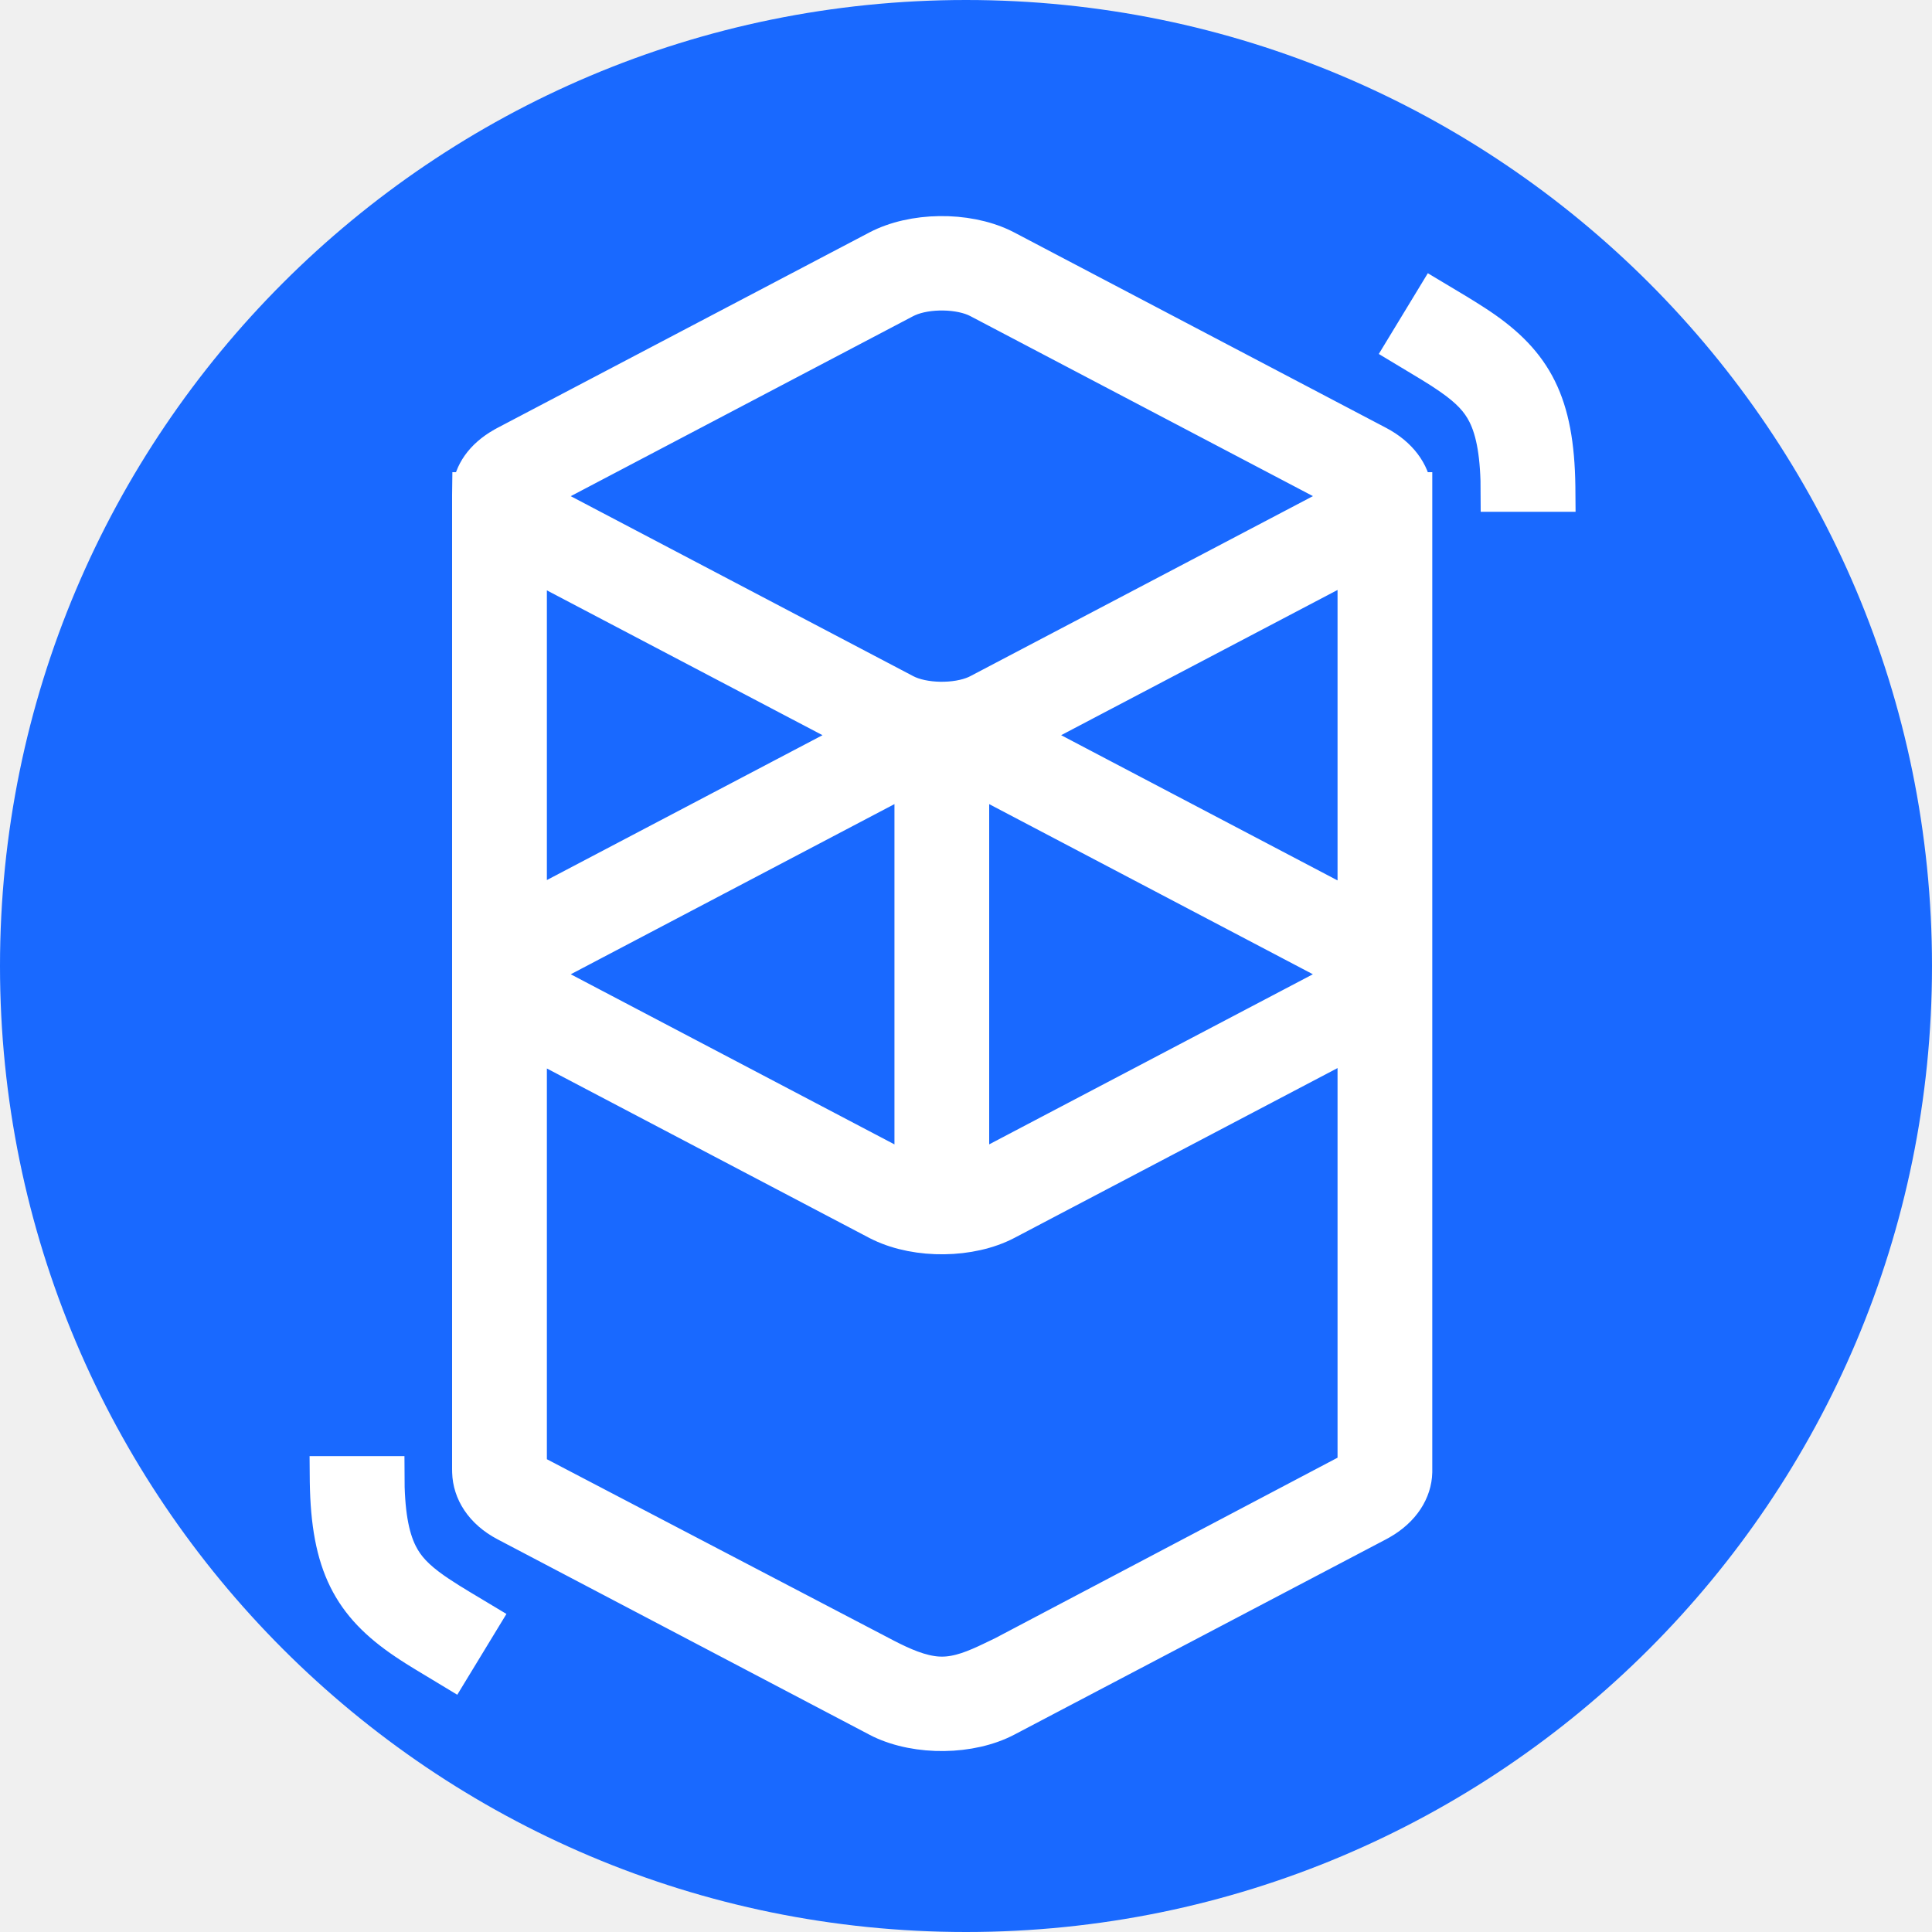
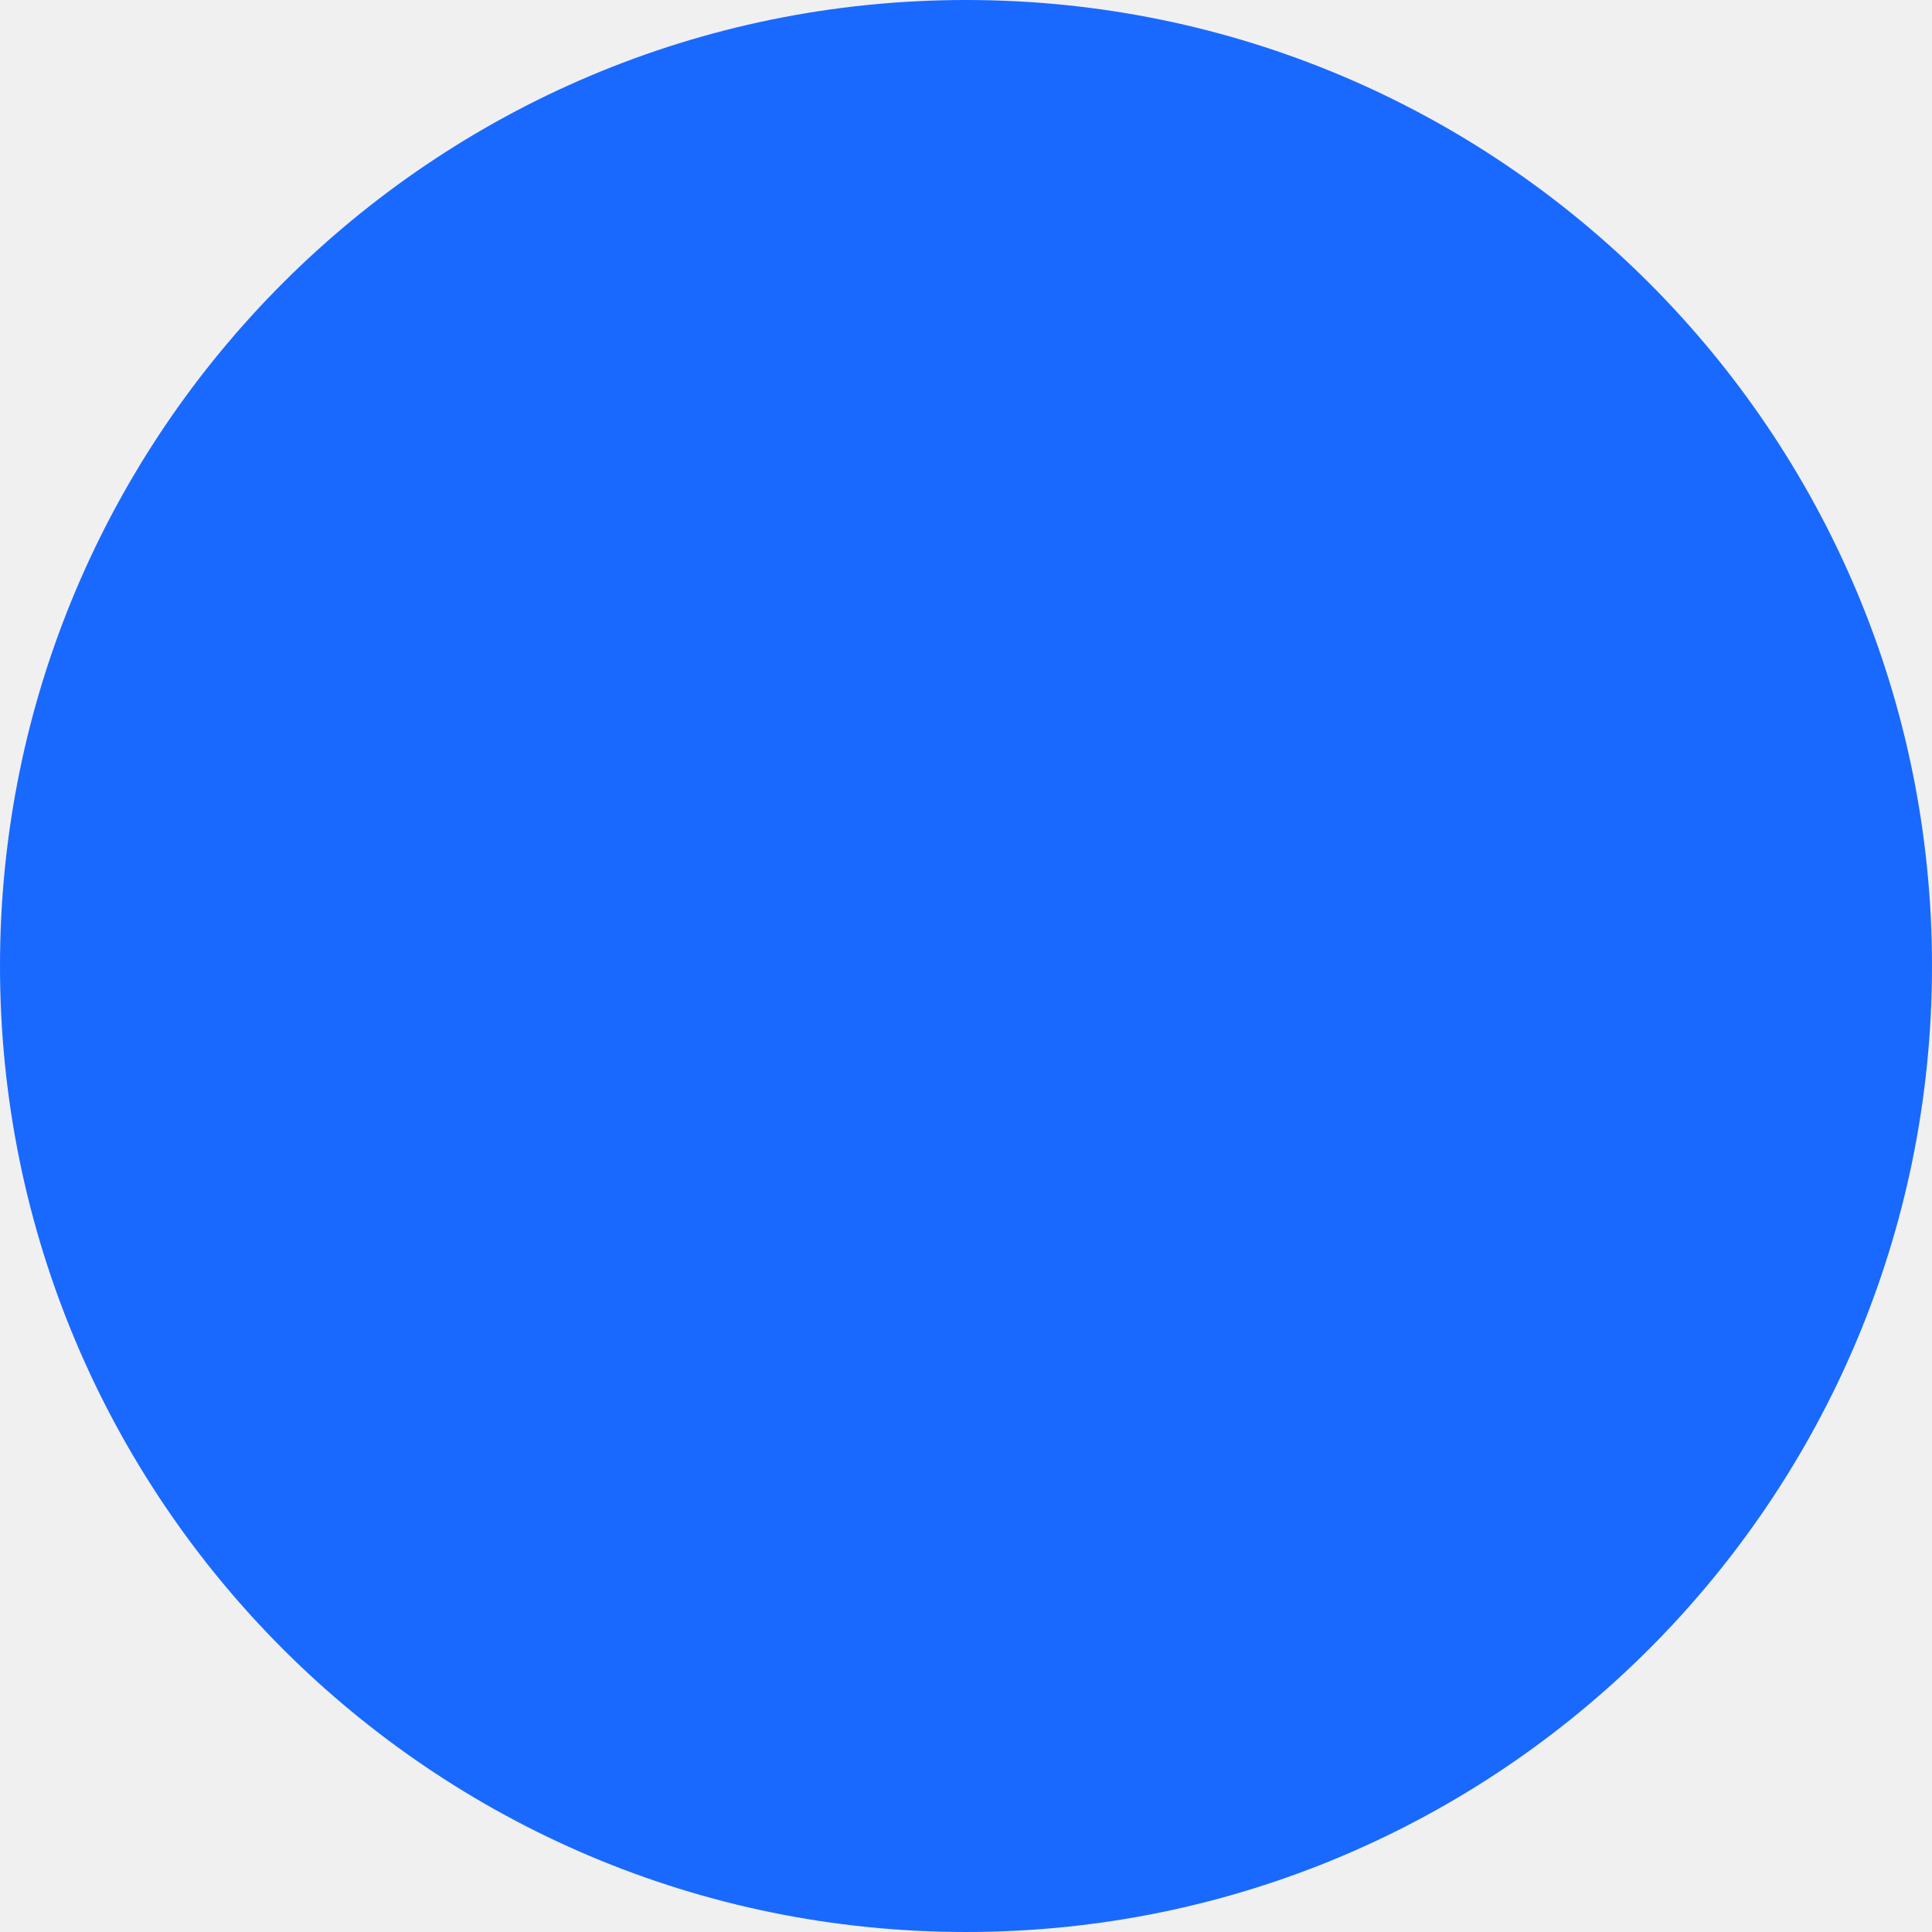
<svg xmlns="http://www.w3.org/2000/svg" width="32px" height="32px" viewBox="0 0 32 32" version="1.1">
  <g id="FTM" stroke="none" stroke-width="1" fill="none" fill-rule="evenodd">
    <circle id="Oval" fill="#1969FF" cx="16" cy="16" r="16" />
-     <path d="M14.537,4.117 C15.121,3.81 15.999,3.8 16.602,4.087 L16.662,4.117 L22.818,7.352 C23.182,7.543 23.381,7.827 23.417,8.121 L23.423,8.121 L23.423,24.384 C23.415,24.691 23.23,24.996 22.867,25.203 L22.818,25.23 L16.662,28.465 C16.078,28.772 15.199,28.782 14.596,28.495 L14.537,28.465 L8.38,25.23 C7.987,25.023 7.798,24.703 7.789,24.384 L7.788,24.328 C7.788,24.319 7.788,24.312 7.788,24.304 L7.788,8.226 L7.788,8.199 L7.788,8.199 L7.789,8.121 L7.791,8.121 C7.817,7.838 7.992,7.572 8.331,7.379 L8.38,7.352 L14.537,4.117 Z M22.454,17.194 L16.662,20.238 C16.078,20.544 15.199,20.554 14.596,20.267 L14.537,20.238 L8.758,17.201 L8.758,24.351 L14.668,27.441 C14.953,27.588 15.246,27.718 15.533,27.737 L15.599,27.739 C15.88,27.74 16.153,27.625 16.428,27.493 L16.619,27.401 L22.454,24.325 L22.454,17.194 Z M6.399,24.418 C6.399,25.041 6.472,25.45 6.617,25.739 C6.729,25.963 6.894,26.138 7.184,26.342 L7.263,26.396 L7.354,26.455 L7.354,26.455 L7.455,26.52 C7.473,26.531 7.492,26.542 7.511,26.554 L7.625,26.624 L7.975,26.834 L7.473,27.659 L7.082,27.423 L7.016,27.383 C6.971,27.355 6.928,27.329 6.888,27.304 L6.775,27.231 C6.757,27.219 6.739,27.207 6.721,27.195 C5.804,26.58 5.451,25.91 5.431,24.541 L5.43,24.418 L6.399,24.418 Z M15.115,12.835 C15.085,12.845 15.056,12.857 15.029,12.869 L14.989,12.888 L8.809,16.137 L8.833,16.15 L14.989,19.385 C15.028,19.405 15.07,19.423 15.115,19.438 L15.115,12.835 Z M16.084,12.835 L16.084,19.438 C16.114,19.428 16.142,19.417 16.169,19.404 L16.209,19.385 L22.384,16.14 L22.389,16.137 L22.366,16.124 L16.209,12.888 C16.171,12.868 16.129,12.85 16.084,12.835 Z M22.454,9.275 L16.931,12.177 L22.454,15.079 L22.454,9.275 Z M8.758,9.282 L8.758,15.073 L14.268,12.177 L8.758,9.282 Z M16.209,4.969 C15.903,4.808 15.359,4.801 15.033,4.948 L14.989,4.969 L8.809,8.218 L8.833,8.231 L14.989,11.466 C15.296,11.627 15.839,11.634 16.166,11.487 L16.209,11.466 L22.375,8.226 L22.375,8.226 L22.389,8.218 L22.366,8.204 L16.209,4.969 Z M23.751,4.936 L24.143,5.171 L24.274,5.252 L24.274,5.252 L24.394,5.328 C24.432,5.352 24.468,5.376 24.503,5.399 C25.421,6.015 25.774,6.685 25.793,8.054 L25.794,8.177 L24.825,8.177 C24.825,7.554 24.752,7.144 24.608,6.856 C24.495,6.631 24.33,6.457 24.04,6.253 L23.961,6.199 L23.871,6.139 L23.871,6.139 L23.769,6.075 C23.751,6.064 23.733,6.052 23.713,6.04 L23.599,5.971 L23.25,5.761 L23.751,4.936 Z" id="Shape" stroke="#FFFFFF" stroke-width="0.6" fill="#FFFFFF" fill-rule="nonzero" />
+     <path d="M14.537,4.117 C15.121,3.81 15.999,3.8 16.602,4.087 L16.662,4.117 L22.818,7.352 C23.182,7.543 23.381,7.827 23.417,8.121 L23.423,8.121 L23.423,24.384 C23.415,24.691 23.23,24.996 22.867,25.203 L22.818,25.23 L16.662,28.465 C16.078,28.772 15.199,28.782 14.596,28.495 L14.537,28.465 L8.38,25.23 C7.987,25.023 7.798,24.703 7.789,24.384 L7.788,24.328 C7.788,24.319 7.788,24.312 7.788,24.304 L7.788,8.226 L7.788,8.199 L7.788,8.199 L7.789,8.121 L7.791,8.121 C7.817,7.838 7.992,7.572 8.331,7.379 L8.38,7.352 L14.537,4.117 Z M22.454,17.194 L16.662,20.238 C16.078,20.544 15.199,20.554 14.596,20.267 L14.537,20.238 L8.758,17.201 L8.758,24.351 L14.668,27.441 C14.953,27.588 15.246,27.718 15.533,27.737 L15.599,27.739 C15.88,27.74 16.153,27.625 16.428,27.493 L16.619,27.401 L22.454,24.325 L22.454,17.194 Z M6.399,24.418 C6.399,25.041 6.472,25.45 6.617,25.739 C6.729,25.963 6.894,26.138 7.184,26.342 L7.263,26.396 L7.354,26.455 L7.354,26.455 L7.455,26.52 C7.473,26.531 7.492,26.542 7.511,26.554 L7.625,26.624 L7.975,26.834 L7.473,27.659 L7.082,27.423 L7.016,27.383 C6.971,27.355 6.928,27.329 6.888,27.304 L6.775,27.231 C6.757,27.219 6.739,27.207 6.721,27.195 C5.804,26.58 5.451,25.91 5.431,24.541 L5.43,24.418 L6.399,24.418 Z M15.115,12.835 C15.085,12.845 15.056,12.857 15.029,12.869 L14.989,12.888 L8.809,16.137 L8.833,16.15 L14.989,19.385 C15.028,19.405 15.07,19.423 15.115,19.438 L15.115,12.835 Z M16.084,12.835 L16.084,19.438 C16.114,19.428 16.142,19.417 16.169,19.404 L16.209,19.385 L22.384,16.14 L22.389,16.137 L22.366,16.124 L16.209,12.888 C16.171,12.868 16.129,12.85 16.084,12.835 Z M22.454,9.275 L16.931,12.177 L22.454,15.079 L22.454,9.275 Z M8.758,9.282 L8.758,15.073 L14.268,12.177 L8.758,9.282 Z M16.209,4.969 C15.903,4.808 15.359,4.801 15.033,4.948 L14.989,4.969 L8.809,8.218 L8.833,8.231 L14.989,11.466 C15.296,11.627 15.839,11.634 16.166,11.487 L16.209,11.466 L22.375,8.226 L22.375,8.226 L22.389,8.218 L22.366,8.204 L16.209,4.969 Z M23.751,4.936 L24.143,5.171 L24.274,5.252 L24.274,5.252 L24.394,5.328 C24.432,5.352 24.468,5.376 24.503,5.399 C25.421,6.015 25.774,6.685 25.793,8.054 L25.794,8.177 L24.825,8.177 C24.825,7.554 24.752,7.144 24.608,6.856 C24.495,6.631 24.33,6.457 24.04,6.253 L23.961,6.199 L23.871,6.139 L23.871,6.139 L23.769,6.075 C23.751,6.064 23.733,6.052 23.713,6.04 L23.599,5.971 L23.25,5.761 L23.751,4.936 Z" id="Shape" stroke="#121317FFF" stroke-width="0.6" fill="#121317FFF" fill-rule="nonzero" />
  </g>
</svg>
